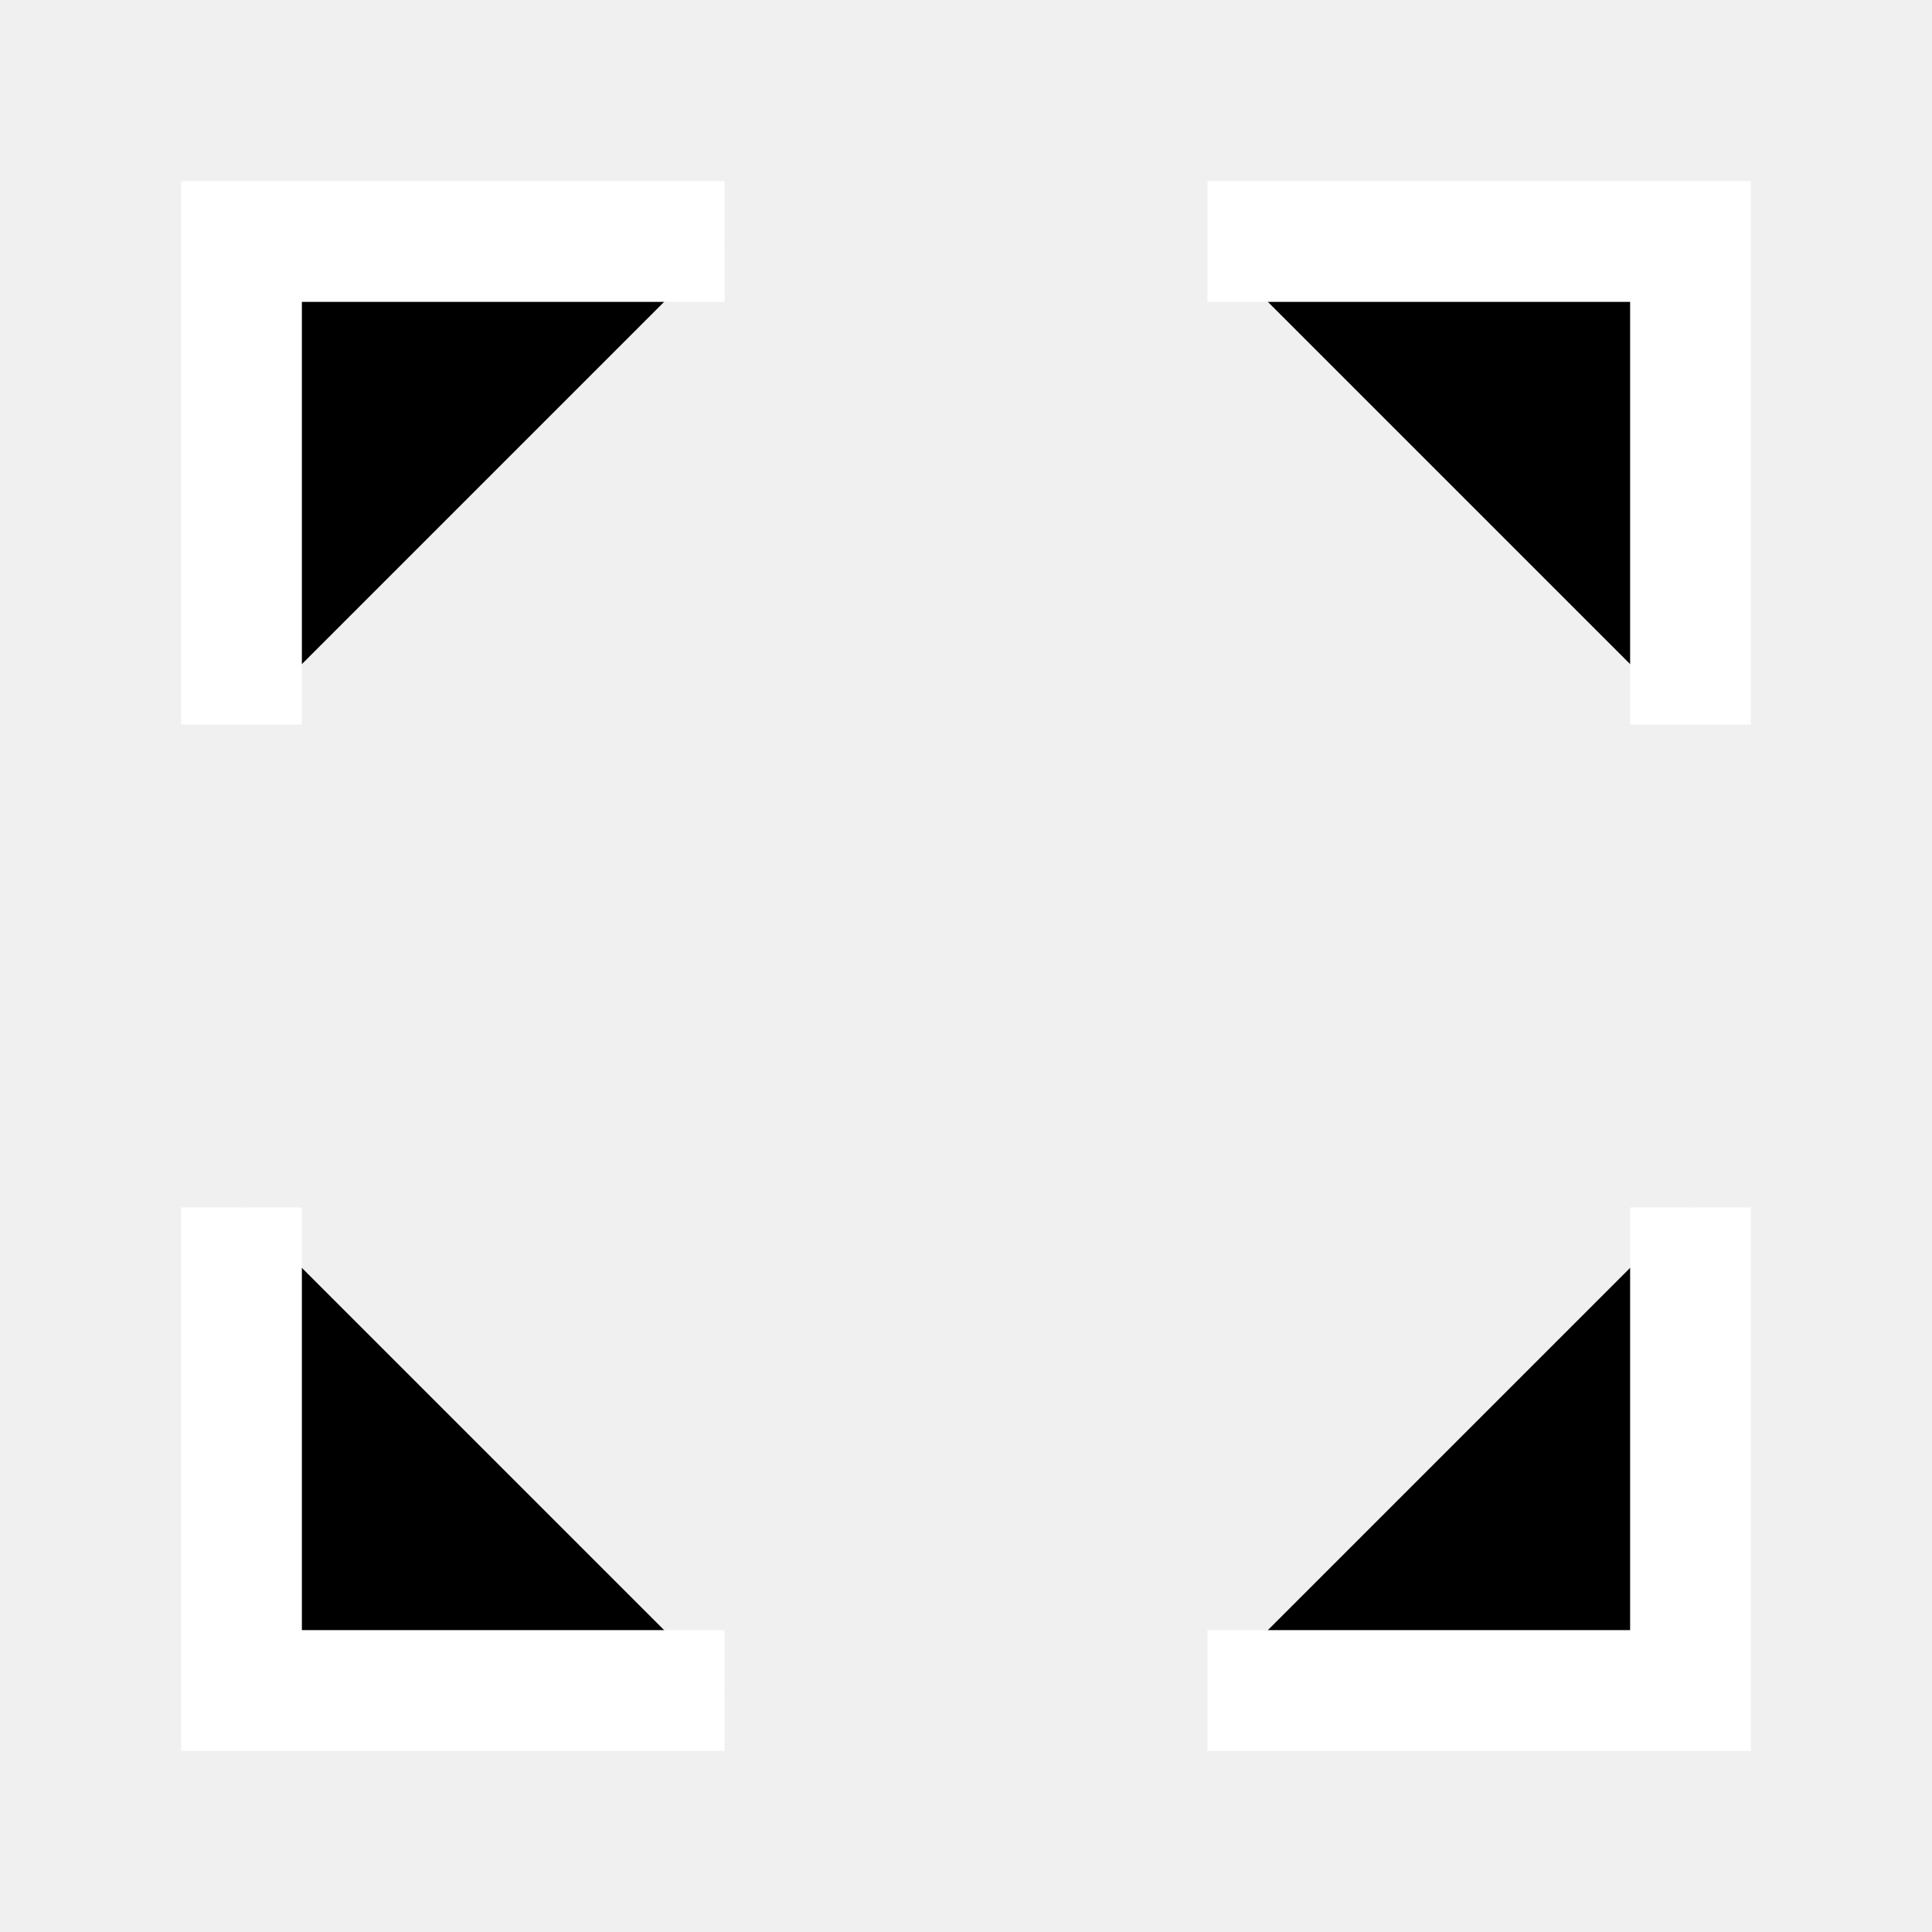
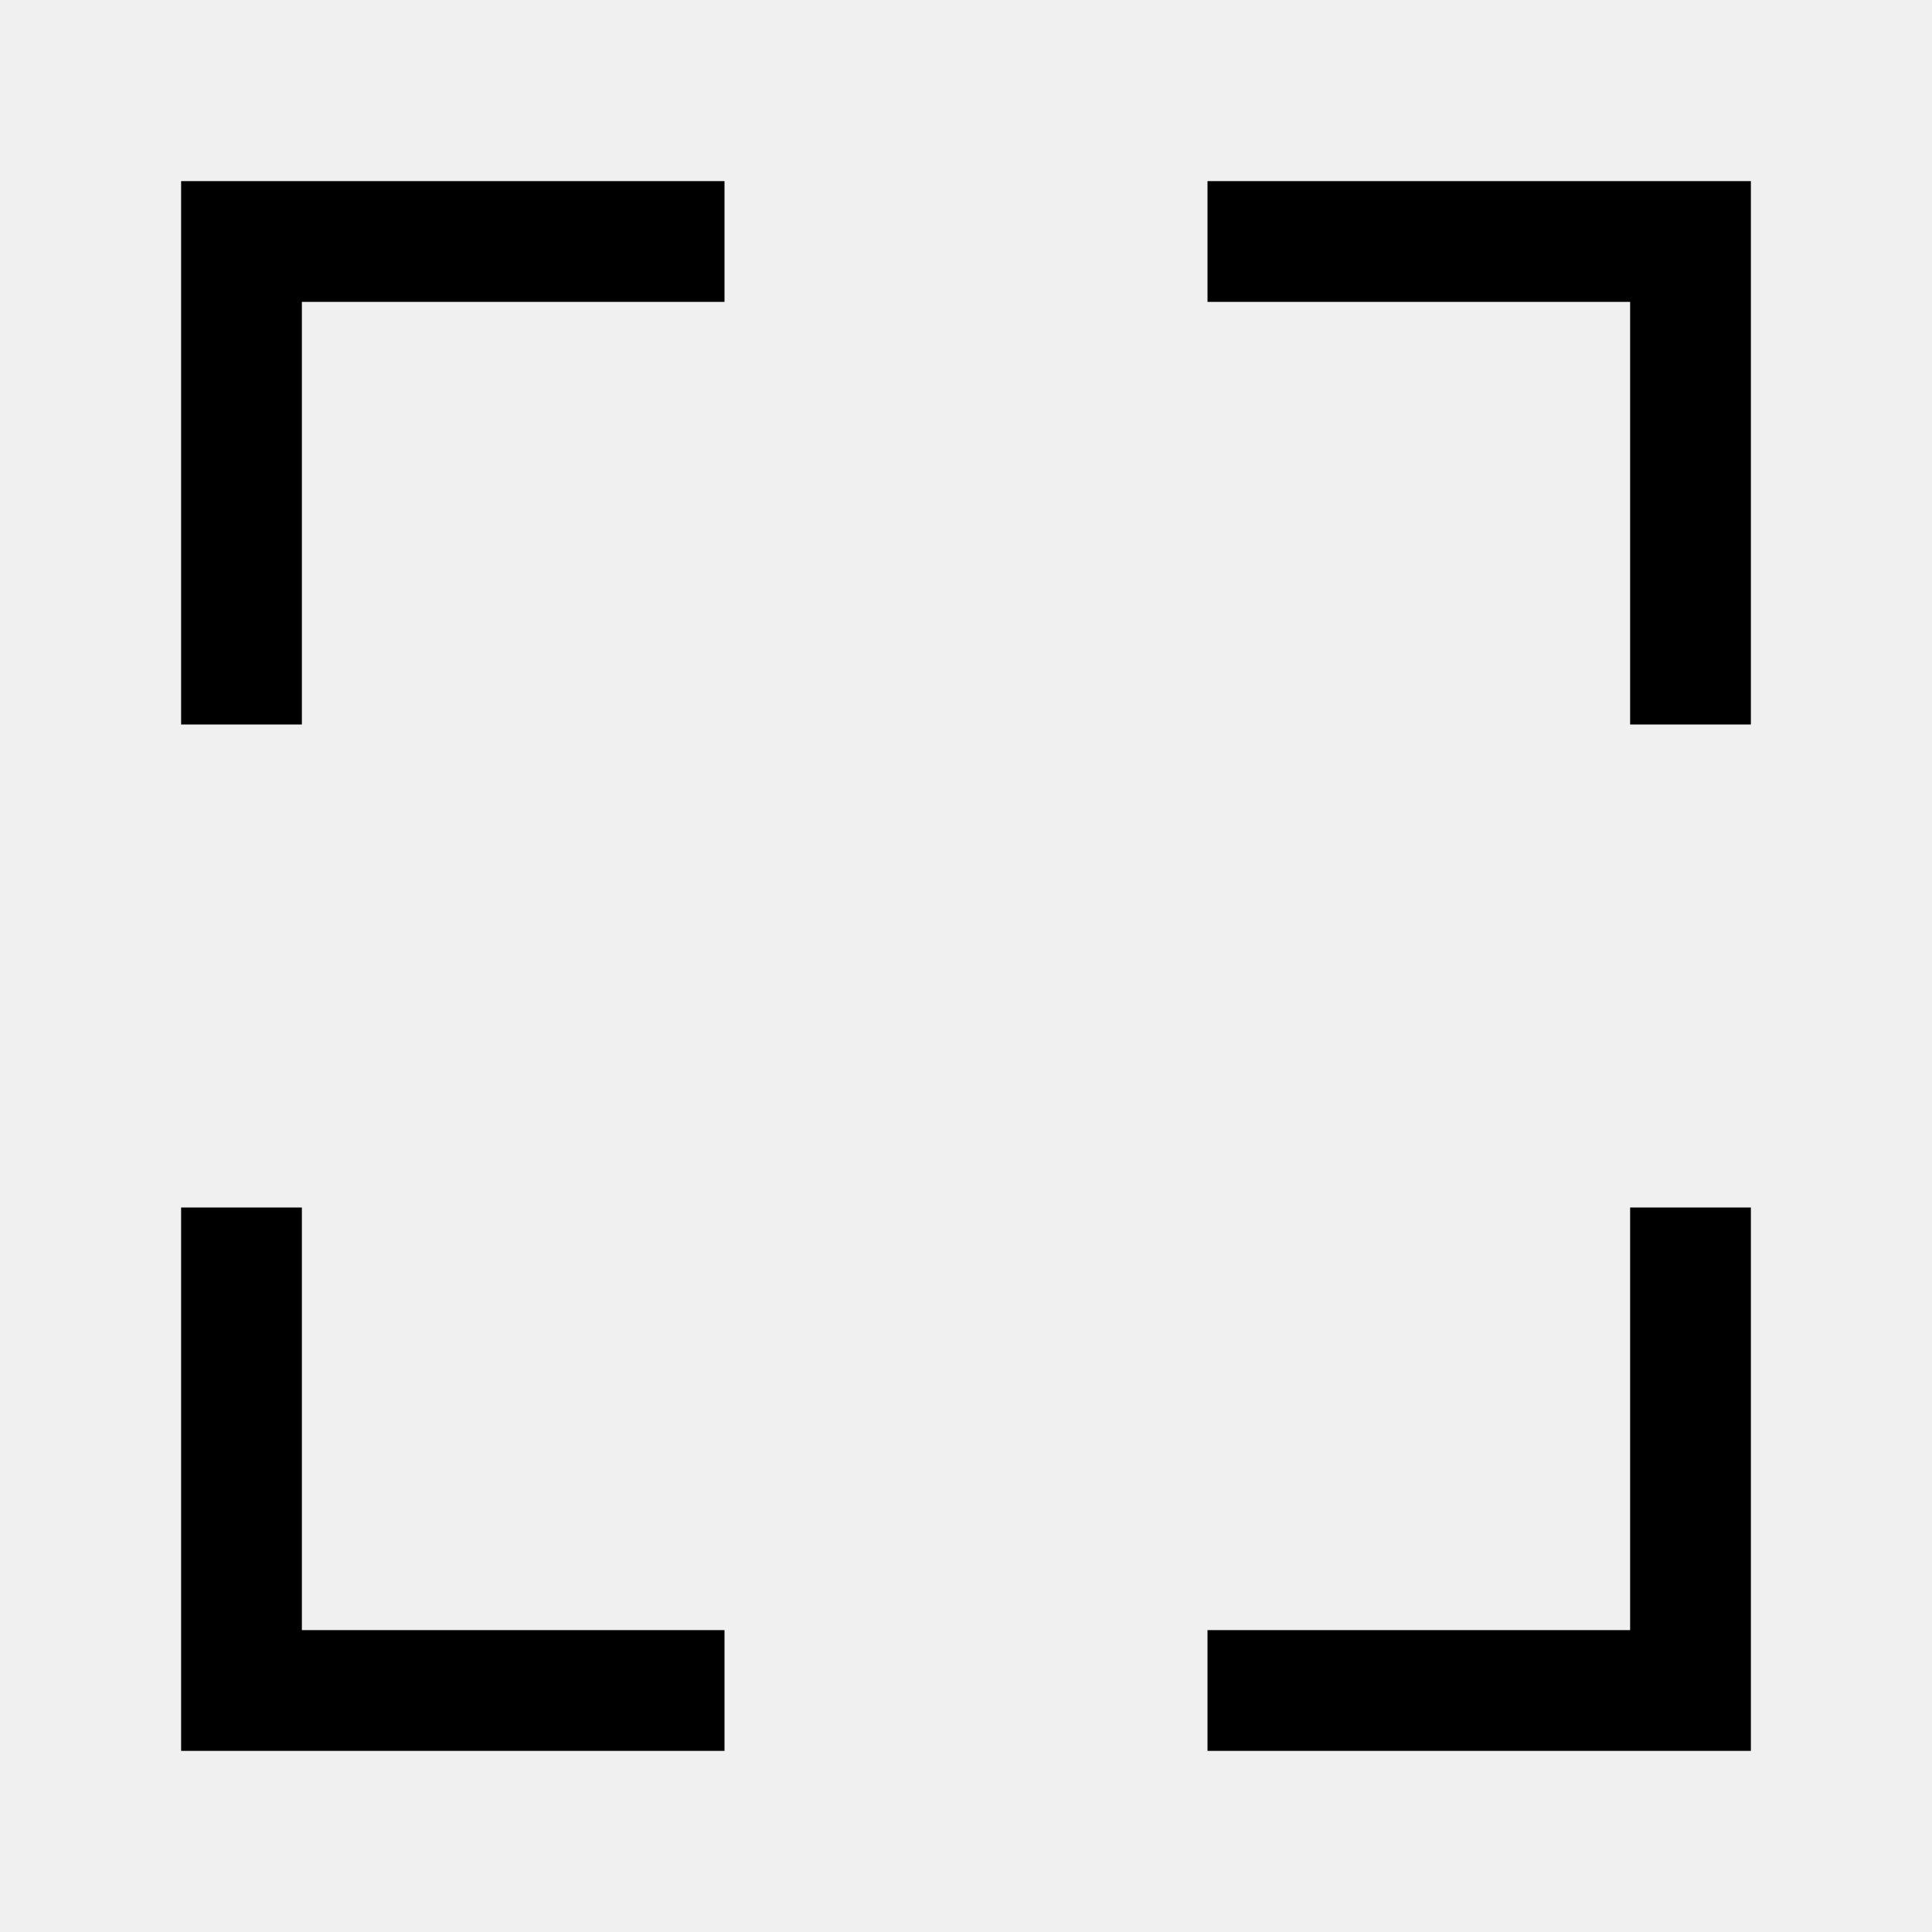
<svg xmlns="http://www.w3.org/2000/svg" height="32" viewBox="0 0 32 32" width="32">
-   <polyline points="12,4 4,4 4,12" stroke="white" stroke-width="2" />
-   <polyline points="20,4 28,4 28,12" stroke="white" stroke-width="2" />
-   <polyline points="28,20 28,28 20,28" stroke="white" stroke-width="2" />
-   <polyline points="4,20 4,28 12,28" stroke="white" stroke-width="2" />
+   <polyline points="12,4 4,4 4,12" stroke="black" stroke-width="2" fill="none" />
+   <polyline points="20,4 28,4 28,12" stroke="black" stroke-width="2" fill="none" />
+   <polyline points="28,20 28,28 20,28" stroke="black" stroke-width="2" fill="none" />
+   <polyline points="4,20 4,28 12,28" stroke="black" stroke-width="2" fill="none" />
</svg>
